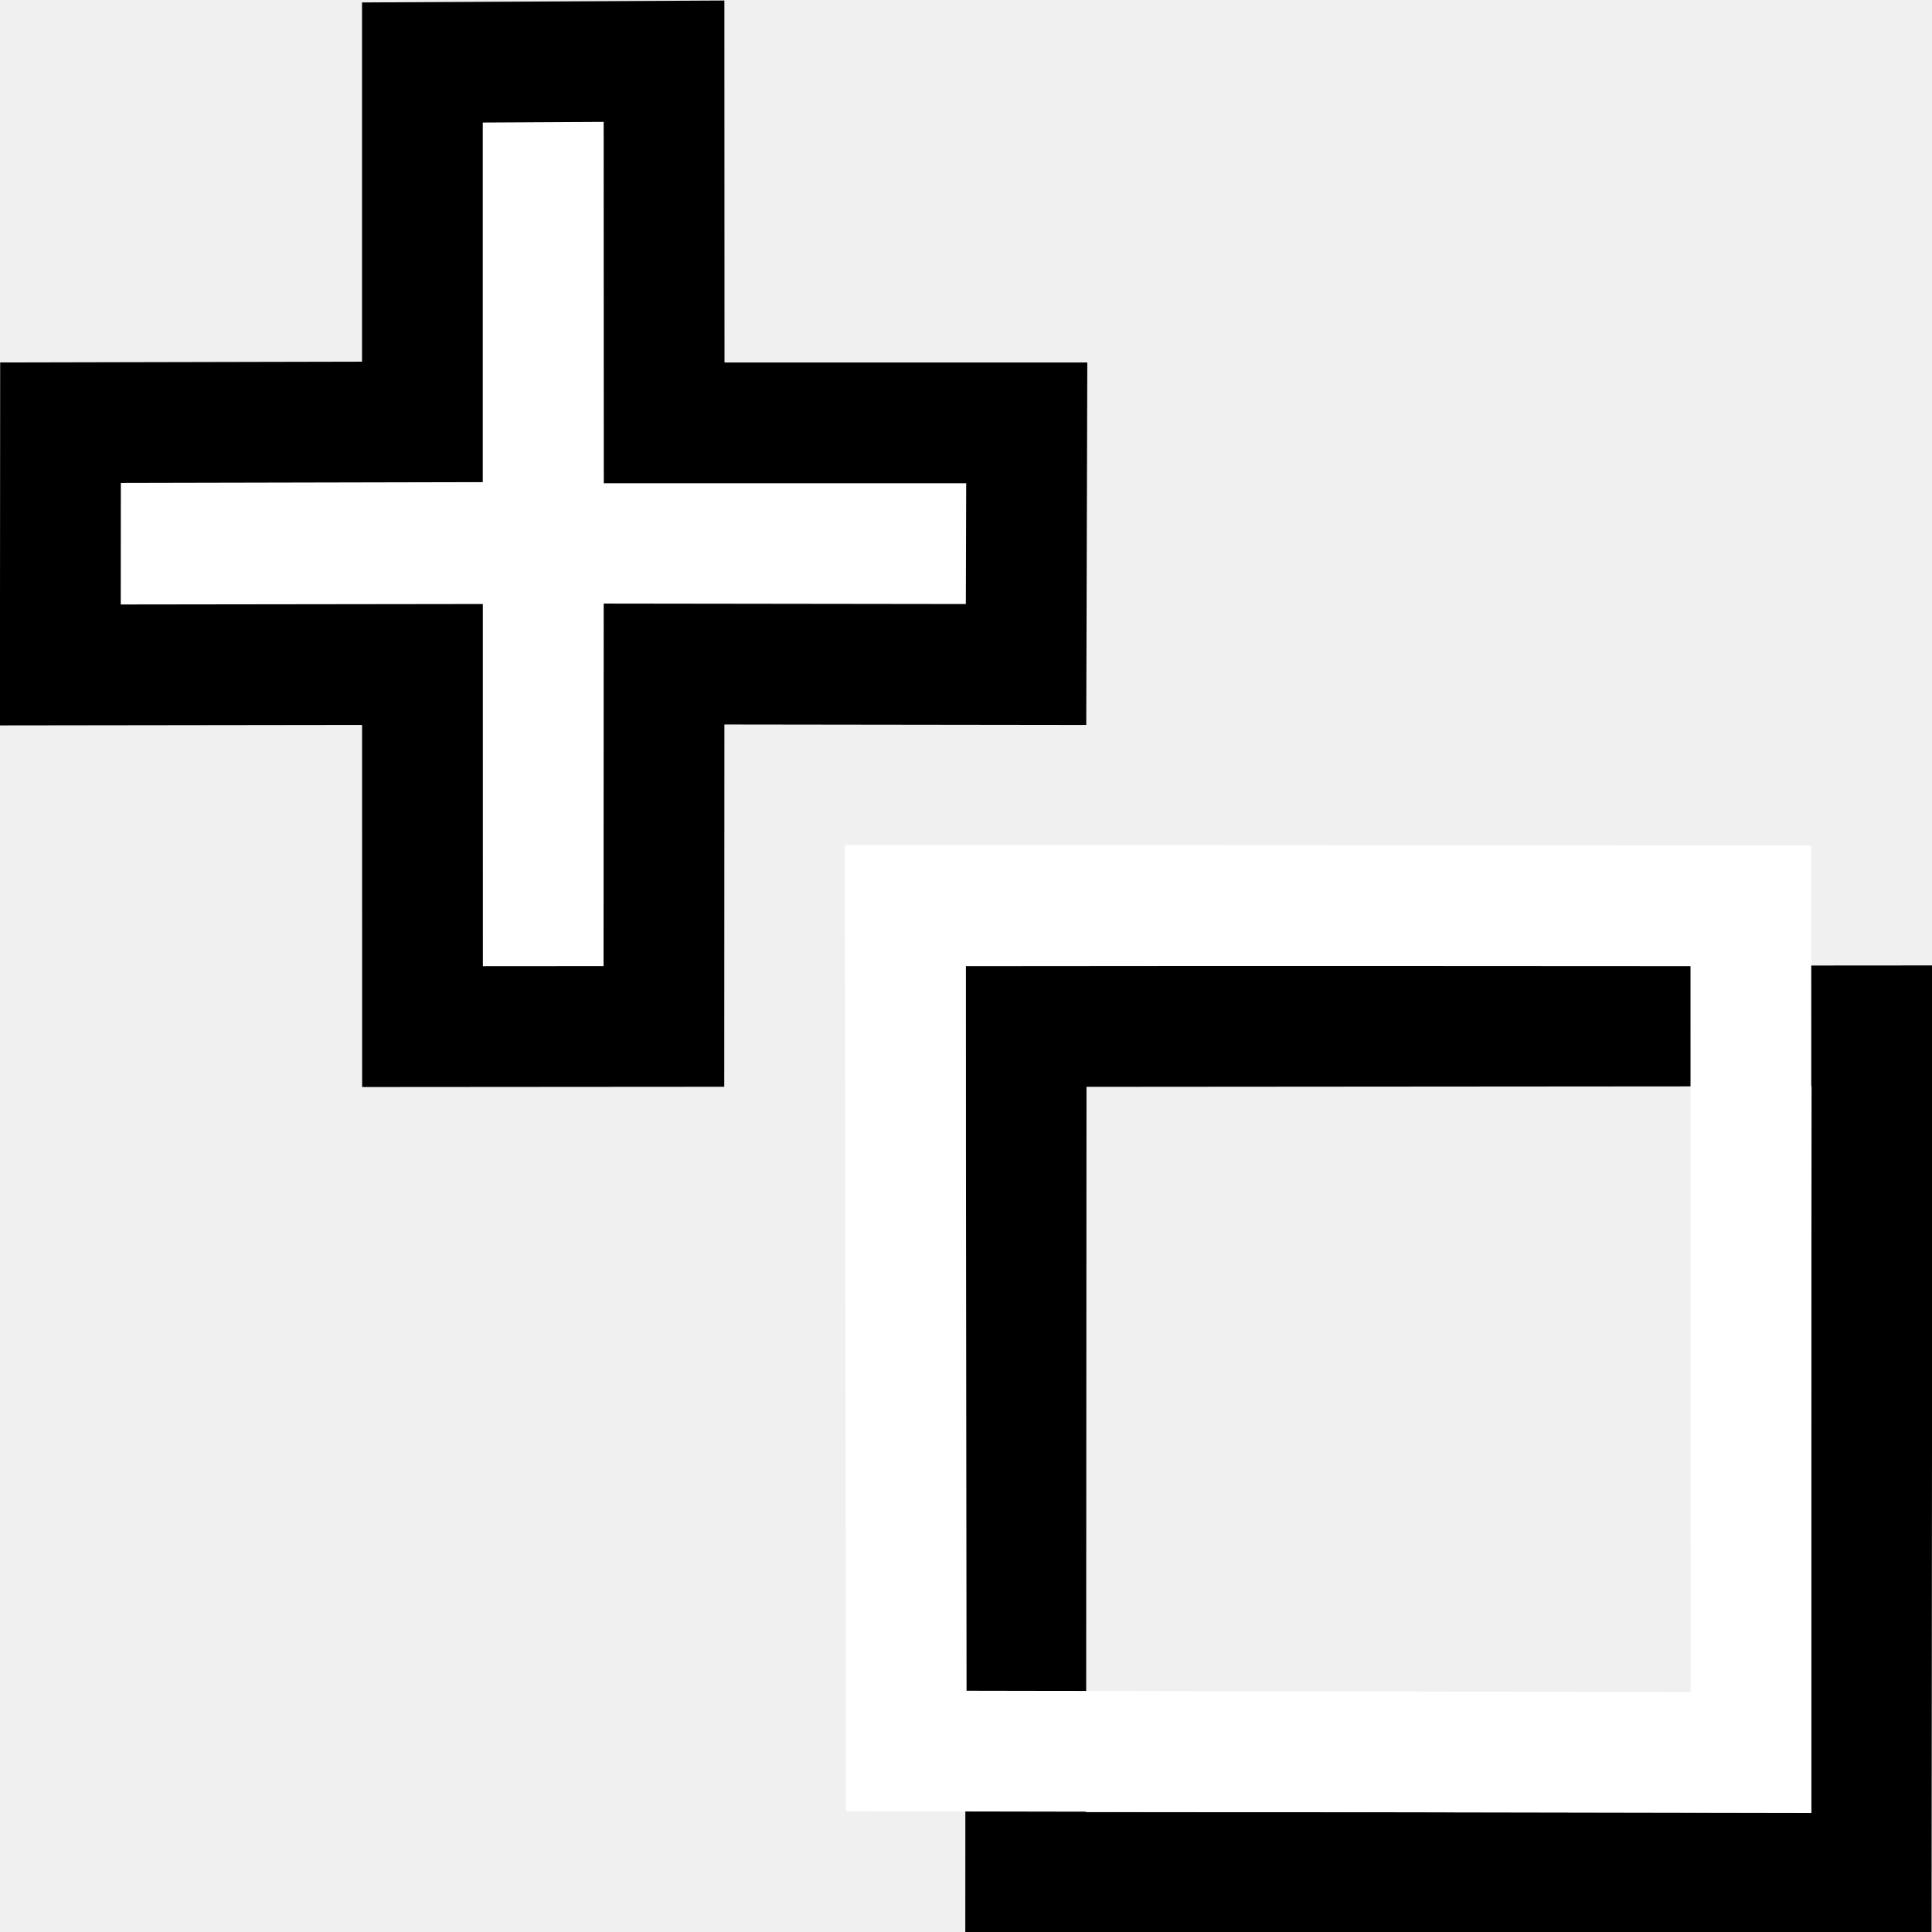
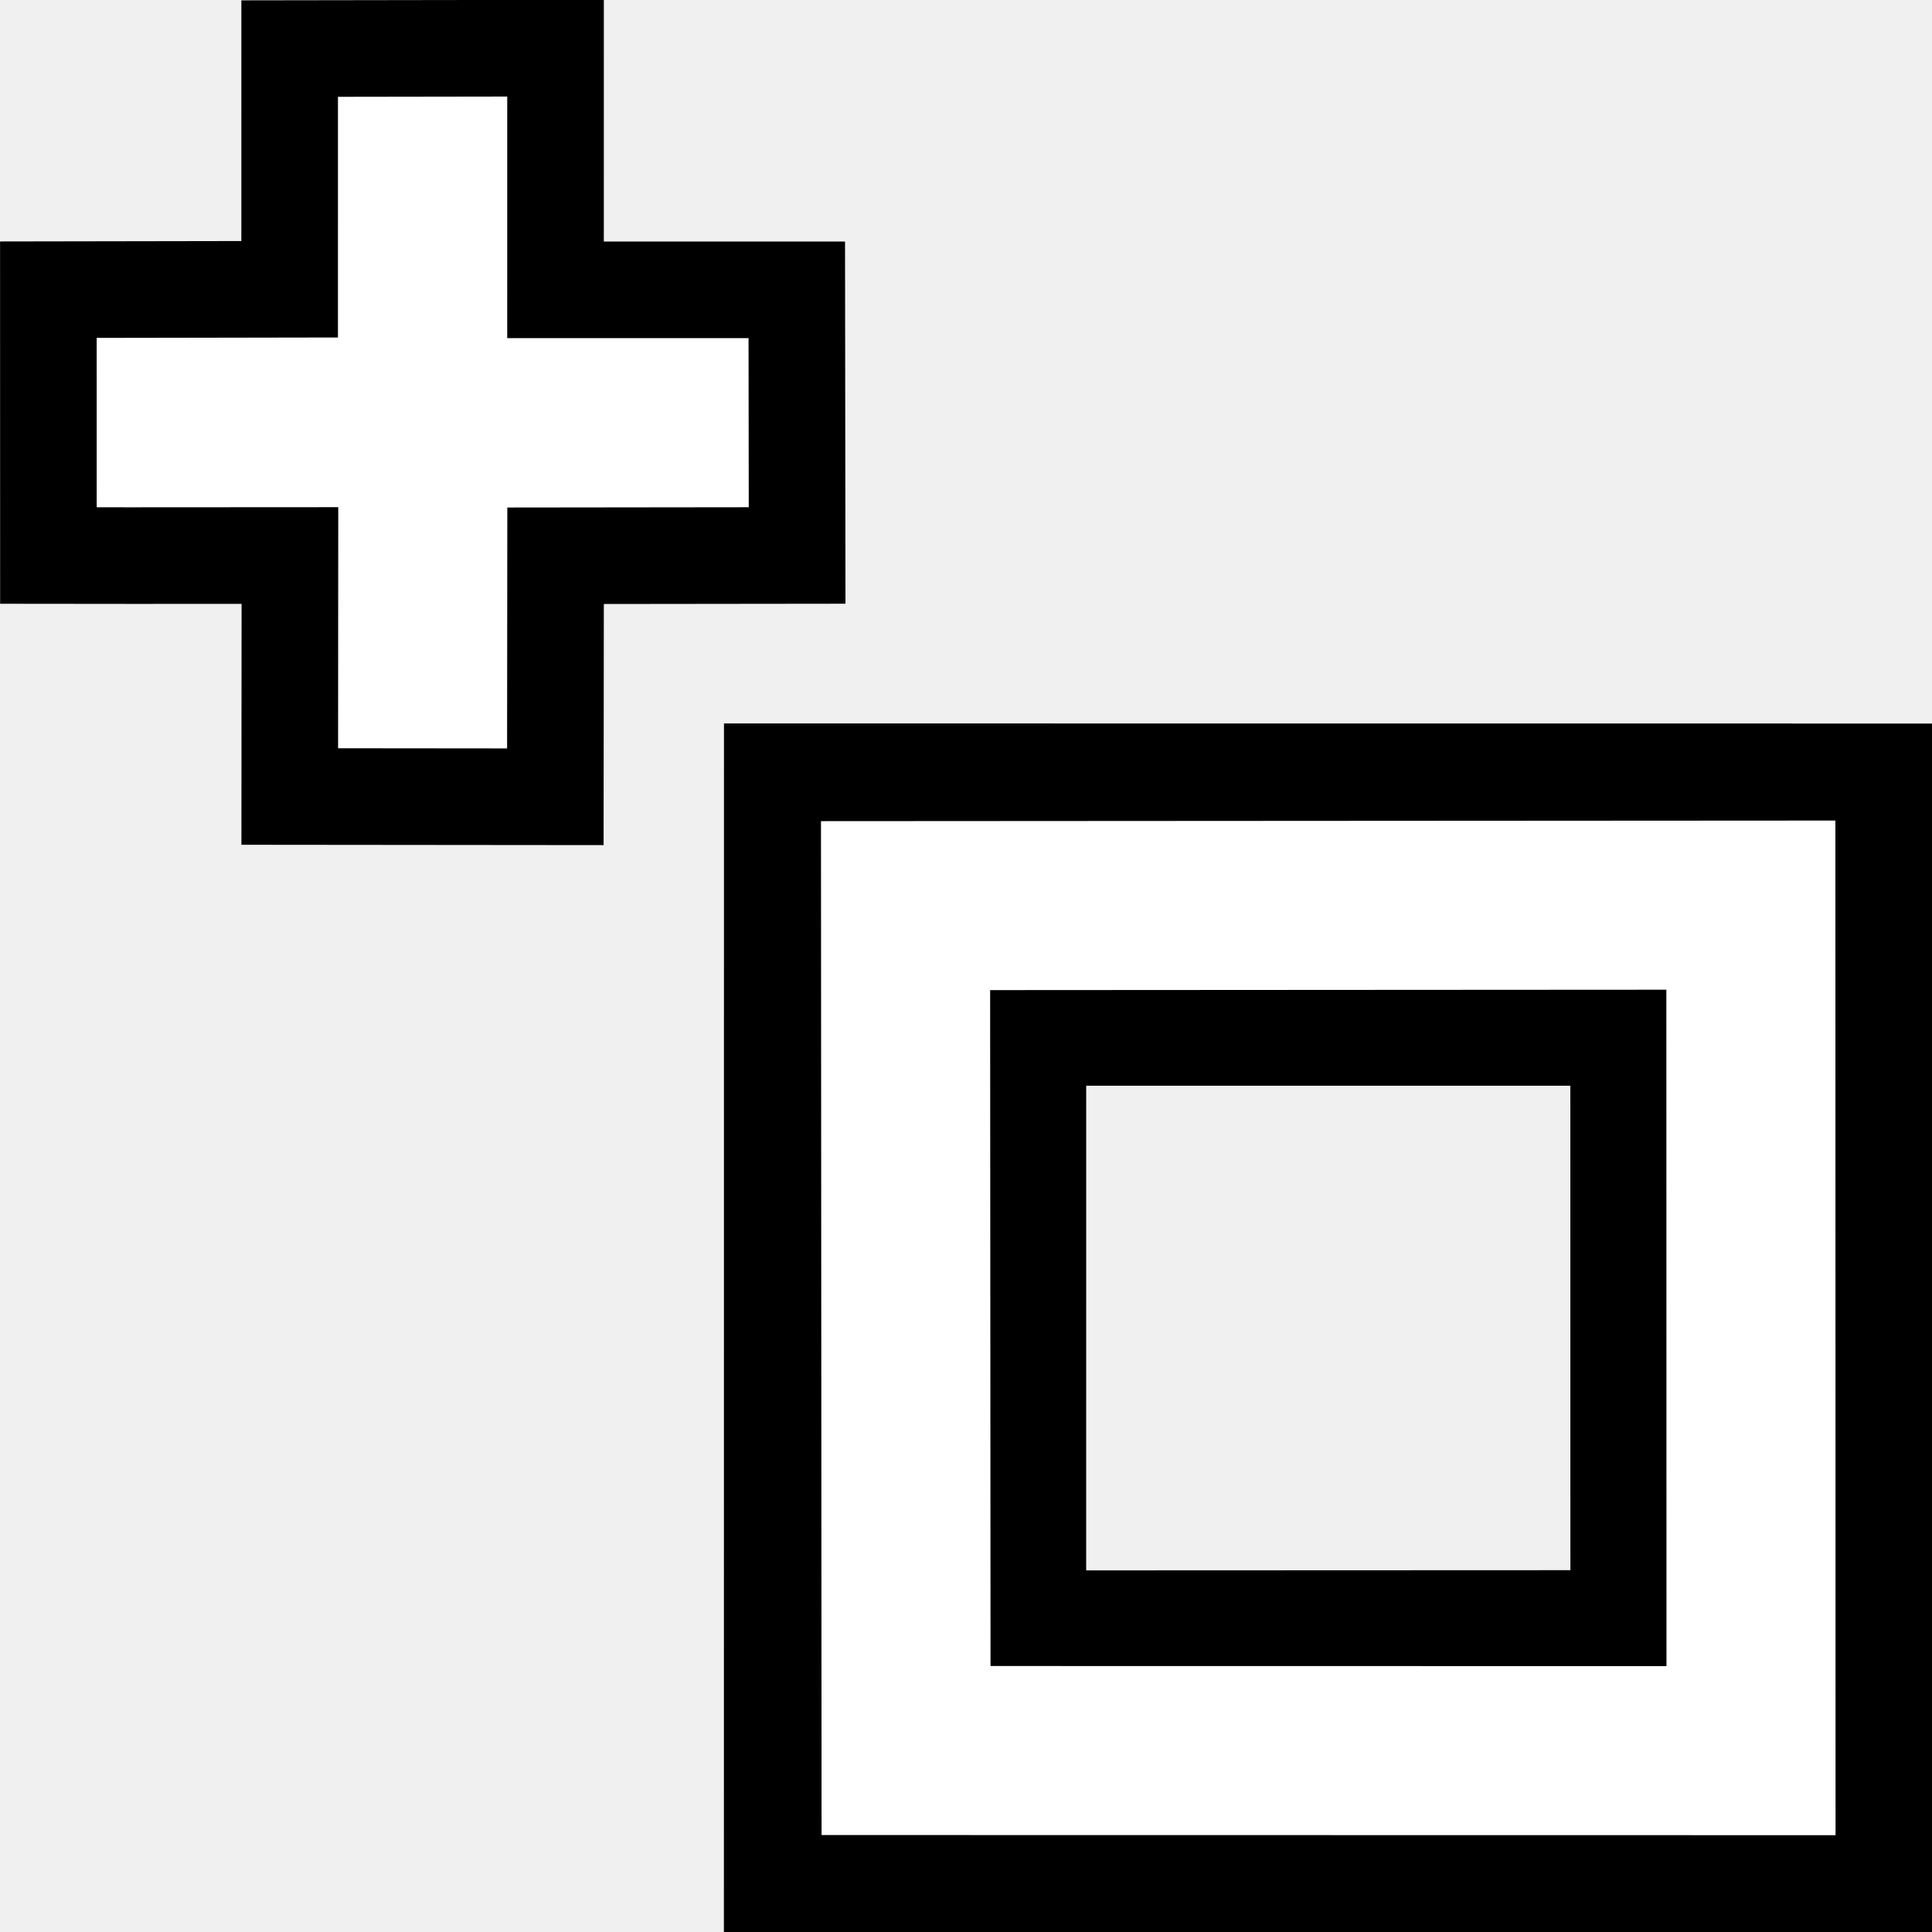
<svg xmlns="http://www.w3.org/2000/svg" width="1600" height="1600" viewBox="0 0 1600 1600" fill="none" version="1.1" id="svg4">
  <defs id="defs4">
    <filter id="filter0_d_40_365" x="55.1" y="13.622" width="155.883" height="230.843" filterUnits="userSpaceOnUse" color-interpolation-filters="sRGB">
      <feFlood flood-opacity="0" result="BackgroundImageFix" id="feFlood2" />
      <feColorMatrix in="SourceAlpha" type="matrix" values="0 0 0 0 0 0 0 0 0 0 0 0 0 0 0 0 0 0 127 0" result="hardAlpha" id="feColorMatrix2" />
      <feOffset dx="-3" dy="7" id="feOffset2" />
      <feGaussianBlur stdDeviation="7.5" id="feGaussianBlur2" />
      <feColorMatrix type="matrix" values="0 0 0 0 0 0 0 0 0 0 0 0 0 0 0 0 0 0 0.3 0" id="feColorMatrix3" />
      <feBlend mode="normal" in2="BackgroundImageFix" result="effect1_dropShadow_40_365" id="feBlend3" />
      <feBlend mode="normal" in="SourceGraphic" in2="effect1_dropShadow_40_365" result="shape" id="feBlend4" />
    </filter>
  </defs>
-   <path style="fill:none;fill-opacity:1;stroke:#000000;stroke-width:100;stroke-dasharray:none;stroke-opacity:1" d="m 849.813,850.104 700.517,-0.535 -0.657,701.442 -700.227,-0.29 z" id="path2" />
-   <path style="fill:none;fill-opacity:1;stroke:#ffffff;stroke-width:100;stroke-dasharray:none;stroke-opacity:1" d="m 749.723,749.787 700.273,0.367 0.122,701.22 -699.593,-1.268 z" id="path2-7" />
-   <path style="fill:#ffffff;fill-opacity:1;stroke:#000000;stroke-width:100;stroke-dasharray:none;stroke-opacity:1" d="m 349.811,51.762 0,297.637 -299.707,0.657 -0.145,200.615 299.899,-0.39 0.046,299.906 199.912,-0.145 0.122,-300.128 299.792,0.39 0.581,-200.103 -300.296,0 -0.099,-299.509 z" id="path1" />
+   <path style="fill:none;fill-opacity:1;stroke:#000000;stroke-width:300;stroke-dasharray:none;stroke-opacity:1" d="m 749.552,749.138 700.917,0.049 0.077,701.116 -701.037,0.283 z" id="path2" />
+   <path style="fill:none;fill-opacity:1;stroke:#ffffff;stroke-width:140;stroke-dasharray:none;stroke-opacity:1" d="m 749.94,750.005 700.055,-0.413 0.122,700.223 -699.765,-0.099 z" id="path2-7" />
+   <path style="fill:#ffffff;fill-opacity:1;stroke:#000000;stroke-width:80;stroke-dasharray:none;stroke-opacity:1" d="m 239.883,40.228 -0.011,199.329 -199.811,0.337 0.037,220.171 c 0,0 116.566,0.149 200.001,0.02 l -0.141,199.556 219.959,0.206 0.183,-199.596 200.03,-0.231 -0.262,-220.011 H 460.058 l 0.009,-200.11 z" id="path1" />
</svg>
